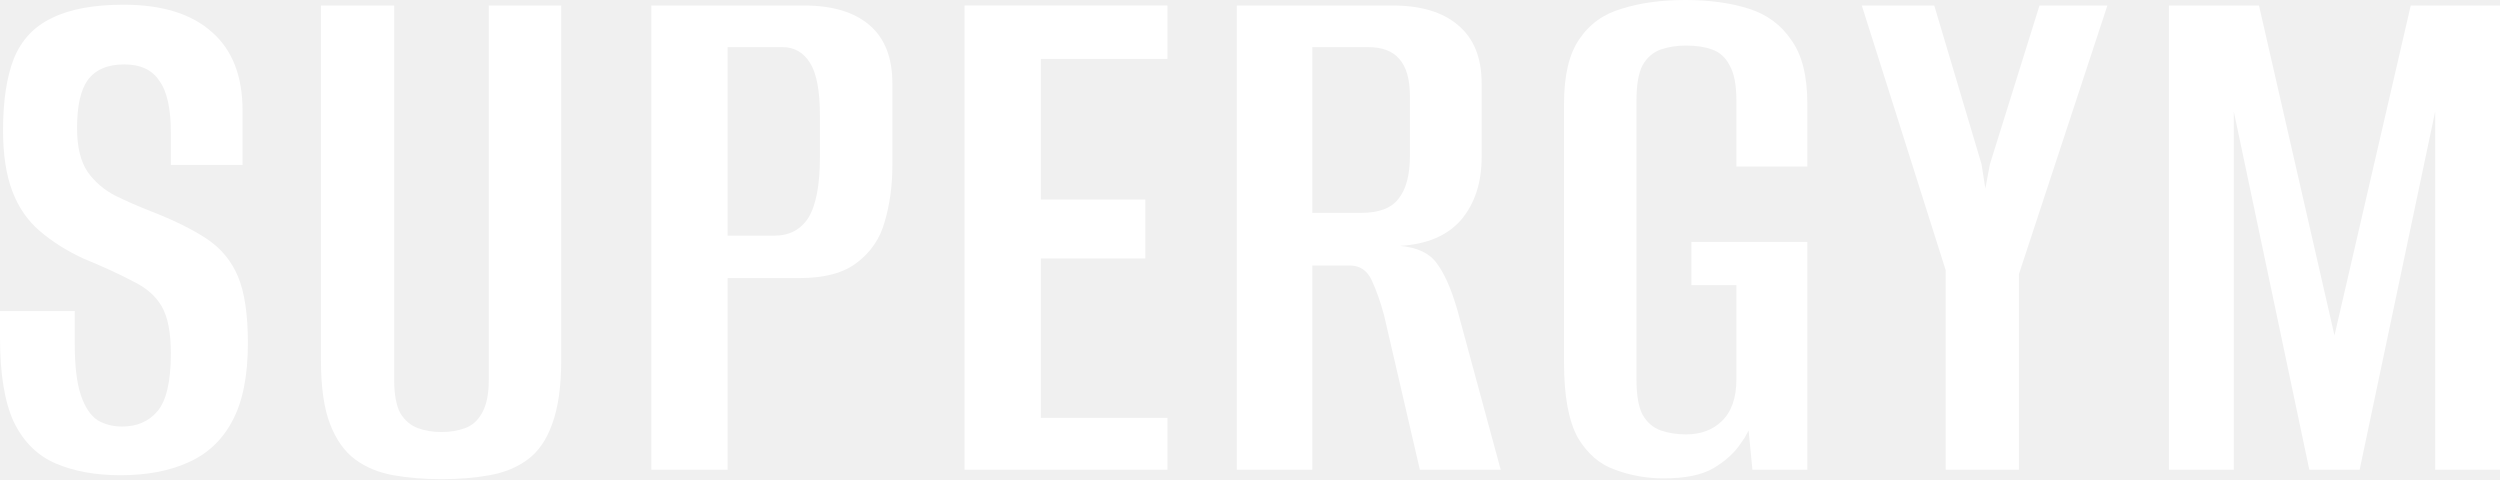
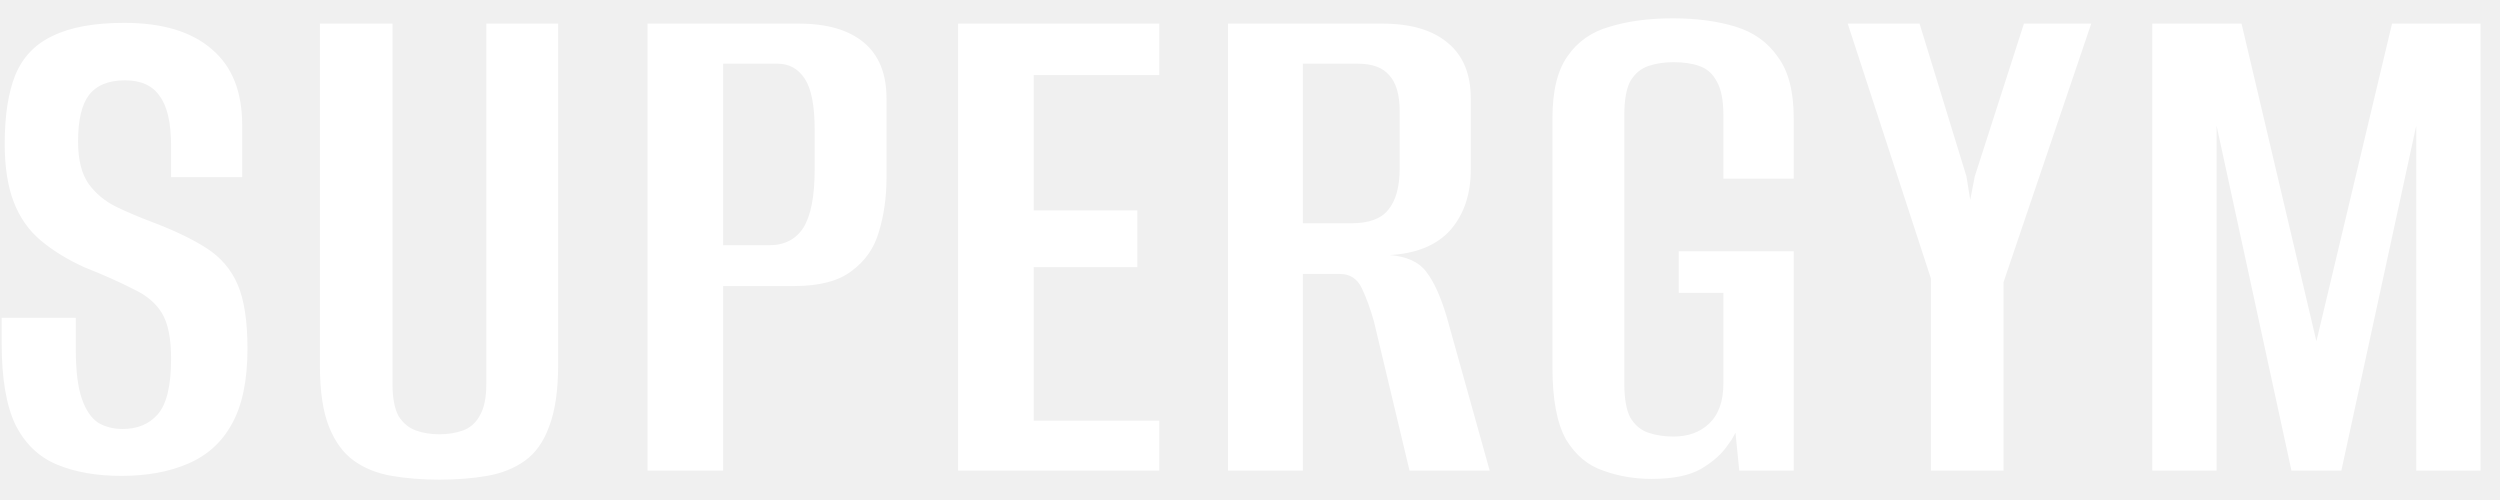
- <svg xmlns="http://www.w3.org/2000/svg" width="120" height="23" viewBox="0 0 120 23" fill="none">
-   <path d="M5.785 22.811C4.589 22.811 3.551 22.623 2.673 22.246C1.794 21.869 1.123 21.203 0.659 20.247C0.22 19.292 0 17.948 0 16.213V14.931C0.586 14.931 1.184 14.931 1.794 14.931C2.404 14.931 3.002 14.931 3.588 14.931V16.515C3.588 17.57 3.686 18.387 3.881 18.966C4.076 19.544 4.345 19.946 4.686 20.172C5.028 20.373 5.419 20.474 5.858 20.474C6.566 20.474 7.127 20.235 7.542 19.757C7.981 19.255 8.201 18.325 8.201 16.967C8.201 15.962 8.055 15.208 7.762 14.705C7.469 14.202 7.005 13.8 6.371 13.498C5.76 13.172 4.967 12.807 3.991 12.405C3.185 12.028 2.49 11.588 1.904 11.085C1.318 10.582 0.879 9.942 0.586 9.162C0.293 8.383 0.146 7.415 0.146 6.259C0.146 4.851 0.317 3.708 0.659 2.828C1.025 1.923 1.635 1.269 2.49 0.867C3.344 0.44 4.491 0.226 5.931 0.226C7.786 0.226 9.202 0.666 10.178 1.546C11.155 2.401 11.643 3.657 11.643 5.316V7.918C11.081 7.918 10.508 7.918 9.922 7.918C9.361 7.918 8.787 7.918 8.201 7.918V6.372C8.201 5.216 8.018 4.386 7.652 3.884C7.31 3.356 6.749 3.092 5.968 3.092C5.162 3.092 4.577 3.343 4.21 3.846C3.869 4.324 3.698 5.09 3.698 6.146C3.698 7.051 3.869 7.755 4.21 8.257C4.552 8.735 4.991 9.112 5.528 9.389C6.09 9.665 6.663 9.916 7.249 10.143C8.348 10.57 9.238 11.01 9.922 11.462C10.605 11.915 11.106 12.518 11.423 13.272C11.74 14.026 11.899 15.095 11.899 16.477C11.899 18.061 11.643 19.317 11.13 20.247C10.642 21.152 9.934 21.806 9.007 22.208C8.104 22.61 7.03 22.811 5.785 22.811Z" fill="white" />
-   <path d="M21.191 23C20.361 23 19.592 22.937 18.884 22.811C18.176 22.686 17.566 22.434 17.054 22.057C16.541 21.68 16.138 21.115 15.845 20.361C15.553 19.607 15.406 18.588 15.406 17.307V0.264H18.921V18.249C18.921 18.928 19.018 19.456 19.214 19.833C19.433 20.185 19.714 20.424 20.056 20.549C20.398 20.675 20.776 20.738 21.191 20.738C21.606 20.738 21.984 20.675 22.326 20.549C22.667 20.424 22.936 20.185 23.131 19.833C23.351 19.456 23.461 18.928 23.461 18.249V0.264H26.939V17.269C26.939 18.551 26.792 19.581 26.5 20.361C26.231 21.115 25.84 21.68 25.328 22.057C24.815 22.434 24.205 22.686 23.497 22.811C22.79 22.937 22.021 23 21.191 23Z" fill="white" />
-   <path d="M31.265 22.547V0.264H38.587C39.954 0.264 41.004 0.578 41.736 1.207C42.468 1.835 42.834 2.765 42.834 3.997V7.956C42.834 8.911 42.712 9.803 42.468 10.633C42.248 11.437 41.809 12.091 41.15 12.593C40.516 13.096 39.588 13.348 38.368 13.348H34.926V22.547H31.265ZM34.926 11.312H37.159C37.892 11.312 38.441 11.022 38.807 10.444C39.173 9.841 39.356 8.873 39.356 7.541V5.543C39.356 4.361 39.197 3.519 38.88 3.016C38.563 2.514 38.123 2.262 37.562 2.262H34.926V11.312Z" fill="white" />
-   <path d="M46.299 22.547V0.264H56.038V2.828H49.96V9.577H54.976V12.405H49.96V20.059H56.038V22.547H46.299Z" fill="white" />
-   <path d="M59.366 22.547V0.264H66.835C68.202 0.264 69.251 0.578 69.984 1.207C70.74 1.835 71.119 2.765 71.119 3.997V7.541C71.119 8.773 70.789 9.778 70.13 10.557C69.471 11.312 68.495 11.726 67.201 11.802C68.031 11.877 68.617 12.154 68.959 12.631C69.325 13.109 69.654 13.85 69.947 14.856L72.034 22.547H68.153L66.432 15.12C66.261 14.491 66.066 13.938 65.847 13.461C65.627 12.983 65.273 12.744 64.785 12.744H62.991V22.547H59.366ZM62.991 10.218H65.334C66.188 10.218 66.786 9.992 67.128 9.539C67.494 9.087 67.677 8.396 67.677 7.466V4.638C67.677 3.808 67.506 3.205 67.165 2.828C66.847 2.451 66.347 2.262 65.663 2.262H62.991V10.218Z" fill="white" />
-   <path d="M79.869 22.962C79.039 22.962 78.258 22.824 77.525 22.547C76.793 22.296 76.195 21.781 75.731 21.002C75.292 20.197 75.073 19.003 75.073 17.42V4.977C75.073 3.62 75.317 2.589 75.805 1.885C76.293 1.156 76.976 0.666 77.855 0.415C78.734 0.138 79.747 0 80.894 0C82.041 0 83.054 0.138 83.933 0.415C84.811 0.691 85.495 1.194 85.983 1.923C86.496 2.627 86.752 3.645 86.752 4.977V7.993H83.347V4.826C83.347 4.072 83.237 3.507 83.017 3.13C82.822 2.752 82.541 2.501 82.175 2.375C81.834 2.25 81.419 2.187 80.93 2.187C80.491 2.187 80.088 2.25 79.722 2.375C79.356 2.501 79.063 2.752 78.844 3.13C78.648 3.507 78.551 4.072 78.551 4.826V18.212C78.551 18.966 78.648 19.531 78.844 19.908C79.063 20.285 79.356 20.537 79.722 20.662C80.088 20.788 80.491 20.851 80.93 20.851C81.638 20.851 82.212 20.637 82.651 20.21C83.115 19.757 83.347 19.091 83.347 18.212V13.687H81.187V11.613H86.752V22.547H84.116L83.933 20.662C83.884 20.763 83.823 20.876 83.75 21.002C83.676 21.102 83.615 21.19 83.567 21.266C83.274 21.718 82.834 22.12 82.249 22.472C81.687 22.799 80.894 22.962 79.869 22.962Z" fill="white" />
-   <path d="M93.393 22.547V12.97L89.366 0.264H92.844L95.114 7.88L95.297 9.049L95.516 7.88L97.896 0.264H101.155L96.908 13.159V22.547H93.393Z" fill="white" />
-   <path d="M104.11 22.547V0.264H108.431L112.055 16.1L115.716 0.264H120V22.547H116.888V5.354L113.263 22.547H110.847L107.222 5.354V22.547H104.11Z" fill="white" />
+ <svg xmlns="http://www.w3.org/2000/svg" width="120" height="24" viewBox="0 0 119 23" fill="none">
+   <path d="M5.768 22.252C4.592 22.252 3.572 22.072 2.708 21.712C1.844 21.352 1.184 20.716 0.728 19.804C0.296 18.892 0.08 17.608 0.08 15.952V14.728C0.656 14.728 1.244 14.728 1.844 14.728C2.444 14.728 3.032 14.728 3.608 14.728V16.24C3.608 17.248 3.704 18.028 3.896 18.58C4.088 19.132 4.352 19.516 4.688 19.732C5.024 19.924 5.408 20.02 5.84 20.02C6.536 20.02 7.088 19.792 7.496 19.336C7.928 18.856 8.144 17.968 8.144 16.672C8.144 15.712 8 14.992 7.712 14.512C7.424 14.032 6.968 13.648 6.344 13.36C5.744 13.048 4.964 12.7 4.004 12.316C3.212 11.956 2.528 11.536 1.952 11.056C1.376 10.576 0.944 9.964 0.656 9.22C0.368 8.476 0.224 7.552 0.224 6.448C0.224 5.104 0.392 4.012 0.728 3.172C1.088 2.308 1.688 1.684 2.528 1.3C3.368 0.892 4.496 0.688 5.912 0.688C7.736 0.688 9.128 1.108 10.088 1.948C11.048 2.764 11.528 3.964 11.528 5.548V8.032C10.976 8.032 10.412 8.032 9.836 8.032C9.284 8.032 8.72 8.032 8.144 8.032V6.556C8.144 5.452 7.964 4.66 7.604 4.18C7.268 3.676 6.716 3.424 5.948 3.424C5.156 3.424 4.58 3.664 4.22 4.144C3.884 4.6 3.716 5.332 3.716 6.34C3.716 7.204 3.884 7.876 4.22 8.356C4.556 8.812 4.988 9.172 5.516 9.436C6.068 9.7 6.632 9.94 7.208 10.156C8.288 10.564 9.164 10.984 9.836 11.416C10.508 11.848 11 12.424 11.312 13.144C11.624 13.864 11.78 14.884 11.78 16.204C11.78 17.716 11.528 18.916 11.024 19.804C10.544 20.668 9.848 21.292 8.936 21.676C8.048 22.06 6.992 22.252 5.768 22.252ZM20.916 22.432C20.1 22.432 19.344 22.372 18.648 22.252C17.952 22.132 17.352 21.892 16.848 21.532C16.344 21.172 15.948 20.632 15.66 19.912C15.372 19.192 15.228 18.22 15.228 16.996V0.724H18.684V17.896C18.684 18.544 18.78 19.048 18.972 19.408C19.188 19.744 19.464 19.972 19.8 20.092C20.136 20.212 20.508 20.272 20.916 20.272C21.324 20.272 21.696 20.212 22.032 20.092C22.368 19.972 22.632 19.744 22.824 19.408C23.04 19.048 23.148 18.544 23.148 17.896V0.724H26.568V16.96C26.568 18.184 26.424 19.168 26.136 19.912C25.872 20.632 25.488 21.172 24.984 21.532C24.48 21.892 23.88 22.132 23.184 22.252C22.488 22.372 21.732 22.432 20.916 22.432ZM30.822 22V0.724H38.022C39.366 0.724 40.398 1.024 41.118 1.624C41.838 2.224 42.198 3.112 42.198 4.288V8.068C42.198 8.98 42.078 9.832 41.838 10.624C41.622 11.392 41.19 12.016 40.542 12.496C39.918 12.976 39.006 13.216 37.806 13.216H34.422V22H30.822ZM34.422 11.272H36.618C37.338 11.272 37.878 10.996 38.238 10.444C38.598 9.868 38.778 8.944 38.778 7.672V5.764C38.778 4.636 38.622 3.832 38.31 3.352C37.998 2.872 37.566 2.632 37.014 2.632H34.422V11.272ZM45.605 22V0.724H55.181V3.172H49.205V9.616H54.136V12.316H49.205V19.624H55.181V22H45.605ZM58.453 22V0.724H65.797C67.141 0.724 68.173 1.024 68.893 1.624C69.637 2.224 70.009 3.112 70.009 4.288V7.672C70.009 8.848 69.685 9.808 69.037 10.552C68.389 11.272 67.429 11.668 66.157 11.74C66.973 11.812 67.549 12.076 67.885 12.532C68.245 12.988 68.569 13.696 68.857 14.656L70.909 22H67.093L65.401 14.908C65.233 14.308 65.041 13.78 64.825 13.324C64.609 12.868 64.261 12.64 63.781 12.64H62.017V22H58.453ZM62.017 10.228H64.321C65.161 10.228 65.749 10.012 66.085 9.58C66.445 9.148 66.625 8.488 66.625 7.6V4.9C66.625 4.108 66.457 3.532 66.121 3.172C65.809 2.812 65.317 2.632 64.645 2.632H62.017V10.228ZM78.613 22.396C77.797 22.396 77.029 22.264 76.309 22C75.589 21.76 75.001 21.268 74.545 20.524C74.113 19.756 73.897 18.616 73.897 17.104V5.224C73.897 3.928 74.137 2.944 74.617 2.272C75.097 1.576 75.769 1.108 76.633 0.868C77.497 0.604 78.493 0.472 79.621 0.472C80.749 0.472 81.745 0.604 82.609 0.868C83.473 1.132 84.145 1.612 84.625 2.308C85.129 2.98 85.381 3.952 85.381 5.224V8.104H82.033V5.08C82.033 4.36 81.925 3.82 81.709 3.46C81.517 3.1 81.241 2.86 80.881 2.74C80.545 2.62 80.137 2.56 79.657 2.56C79.225 2.56 78.829 2.62 78.469 2.74C78.109 2.86 77.821 3.1 77.605 3.46C77.413 3.82 77.317 4.36 77.317 5.08V17.86C77.317 18.58 77.413 19.12 77.605 19.48C77.821 19.84 78.109 20.08 78.469 20.2C78.829 20.32 79.225 20.38 79.657 20.38C80.353 20.38 80.917 20.176 81.349 19.768C81.805 19.336 82.033 18.7 82.033 17.86V13.54H79.909V11.56H85.381V22H82.789L82.609 20.2C82.561 20.296 82.501 20.404 82.429 20.524C82.357 20.62 82.297 20.704 82.249 20.776C81.961 21.208 81.529 21.592 80.953 21.928C80.401 22.24 79.621 22.396 78.613 22.396ZM91.911 22V12.856L87.951 0.724H91.371L93.603 7.996L93.783 9.112L93.999 7.996L96.339 0.724H99.543L95.367 13.036V22H91.911ZM102.449 22V0.724H106.697L110.261 15.844L113.861 0.724H118.073V22H115.013V5.584L111.449 22H109.073L105.509 5.584V22H102.449Z" fill="white" />
</svg>
